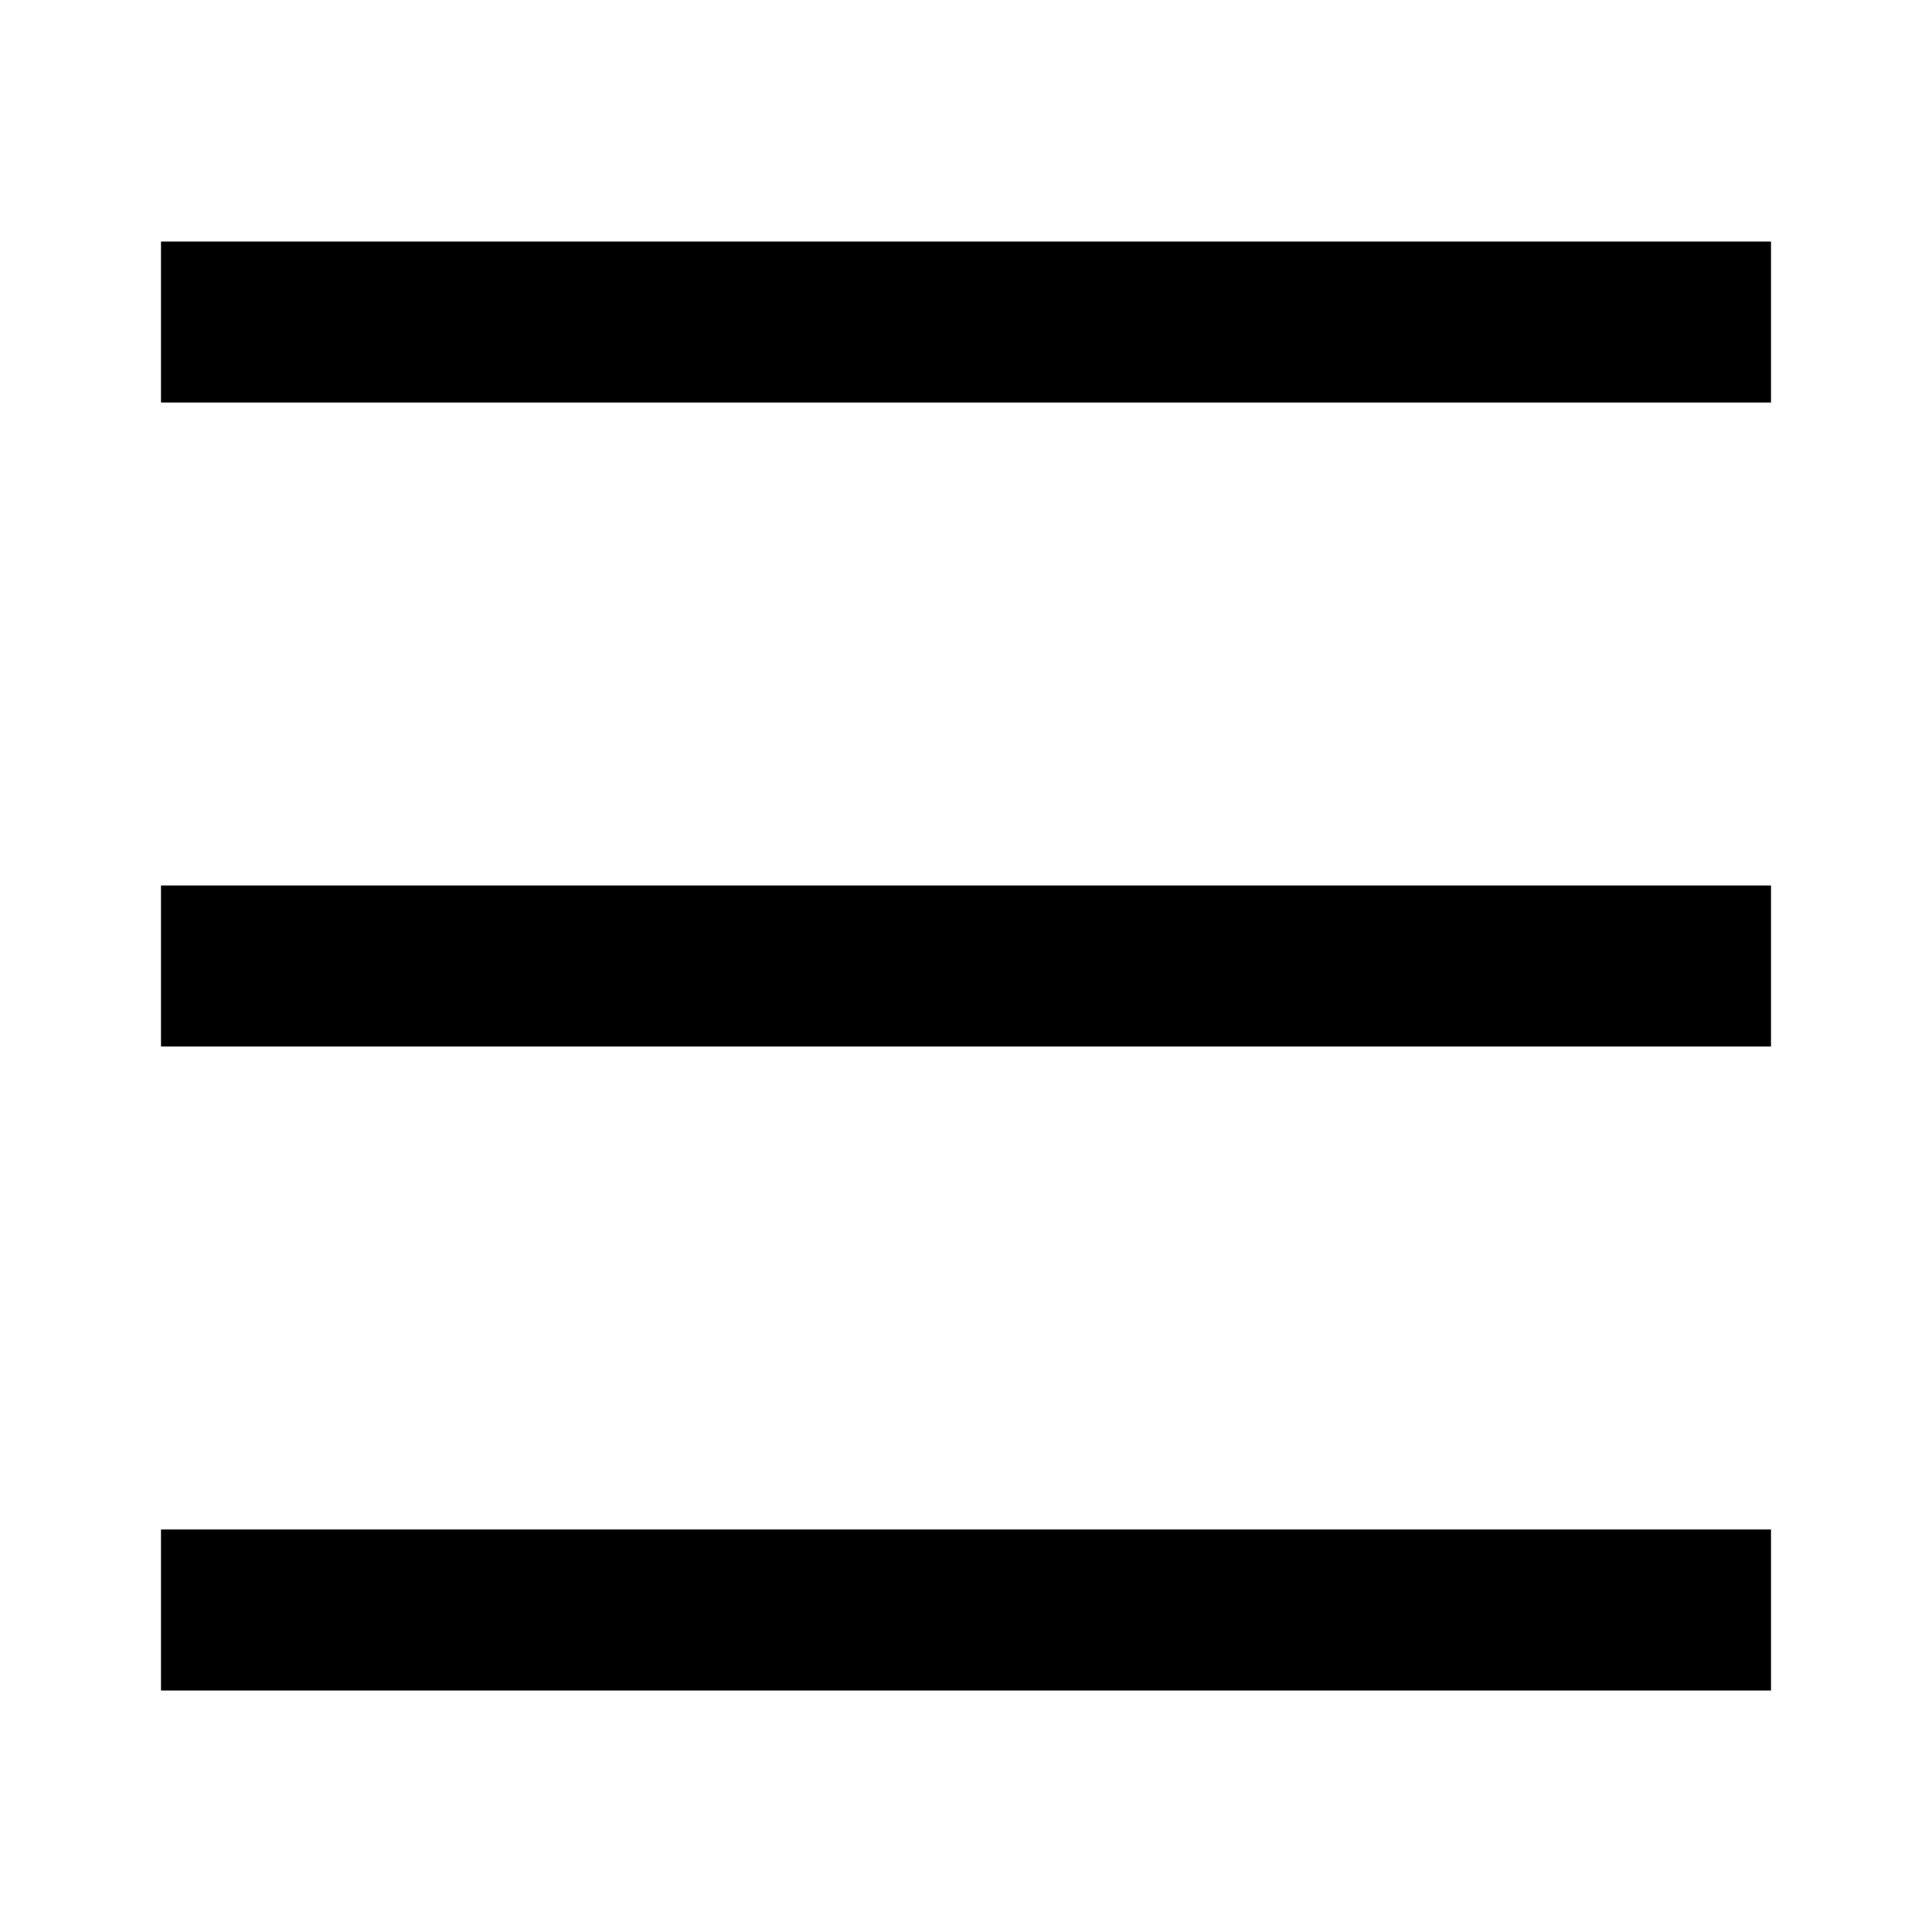
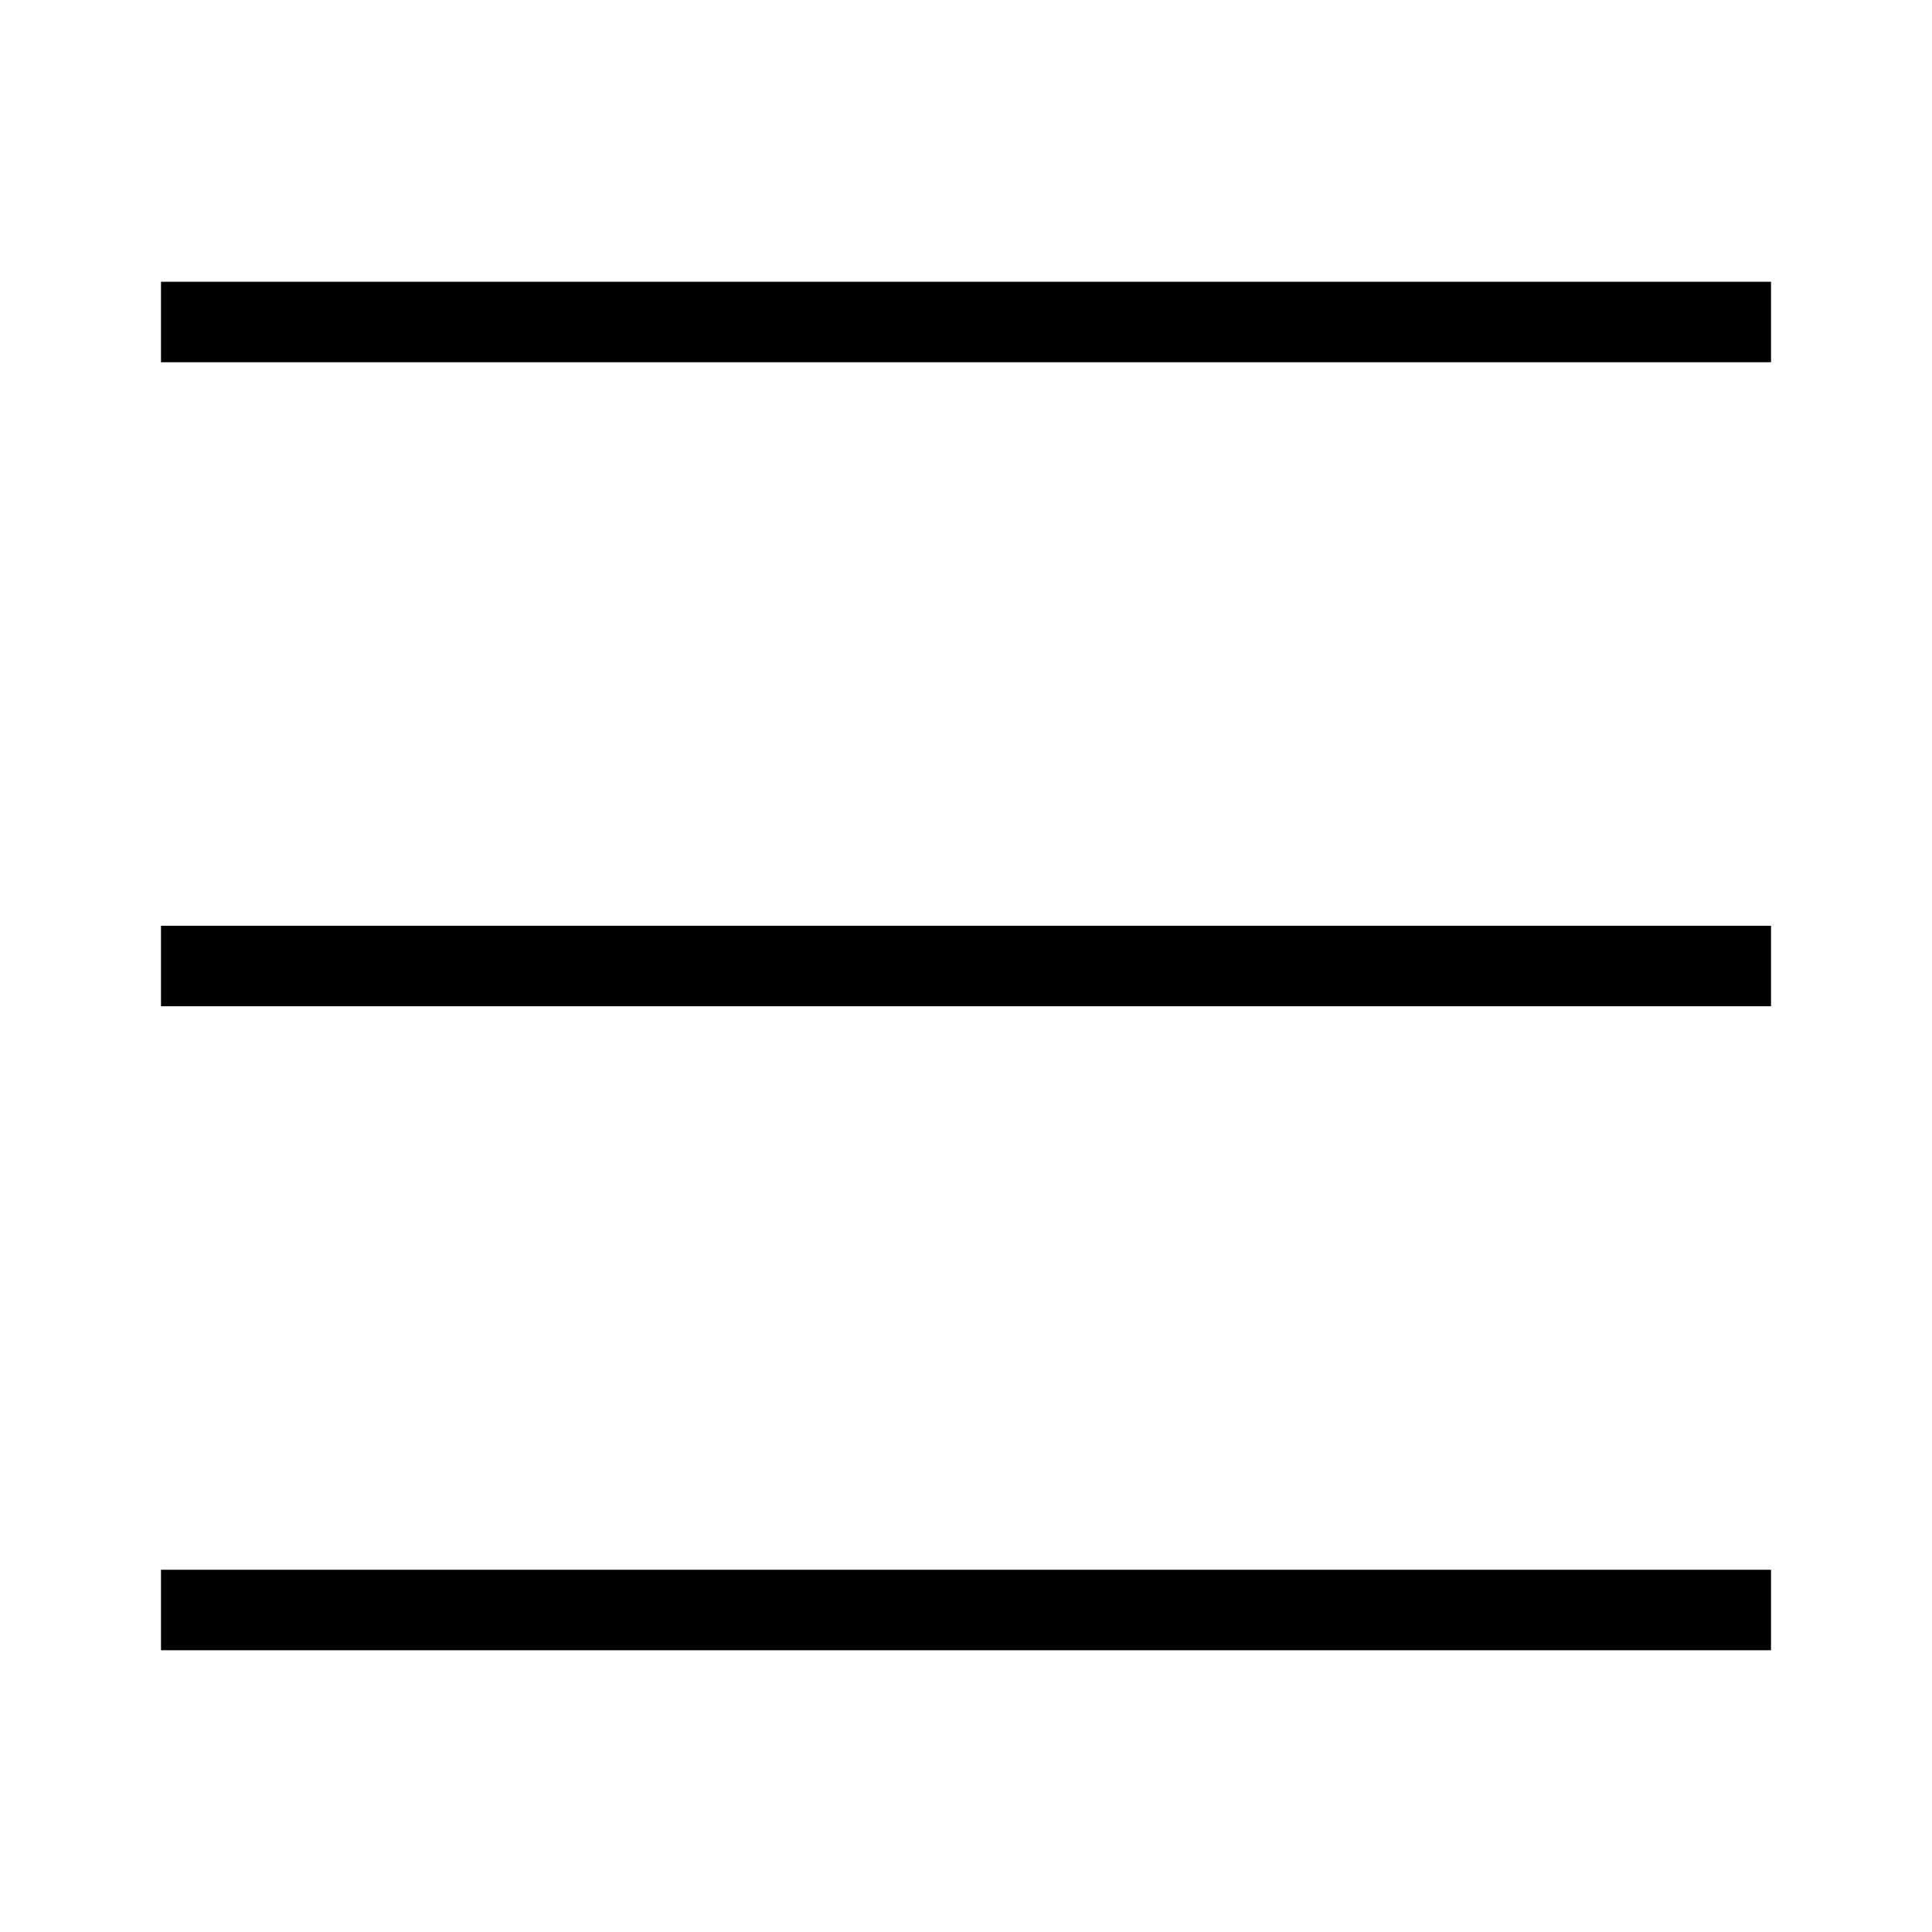
- <svg xmlns="http://www.w3.org/2000/svg" width="24" height="24" viewBox="0 0 24 24" stroke-width="2" stroke-linejoin="round">
+ <svg xmlns="http://www.w3.org/2000/svg" width="24" height="24" viewBox="0 0 24 24" stroke-width="1" stroke-linejoin="round">
  <path d="M22 12H2m20-8H2m20 16H2" fill="none" fill-rule="evenodd" stroke="currentColor" />
</svg>
